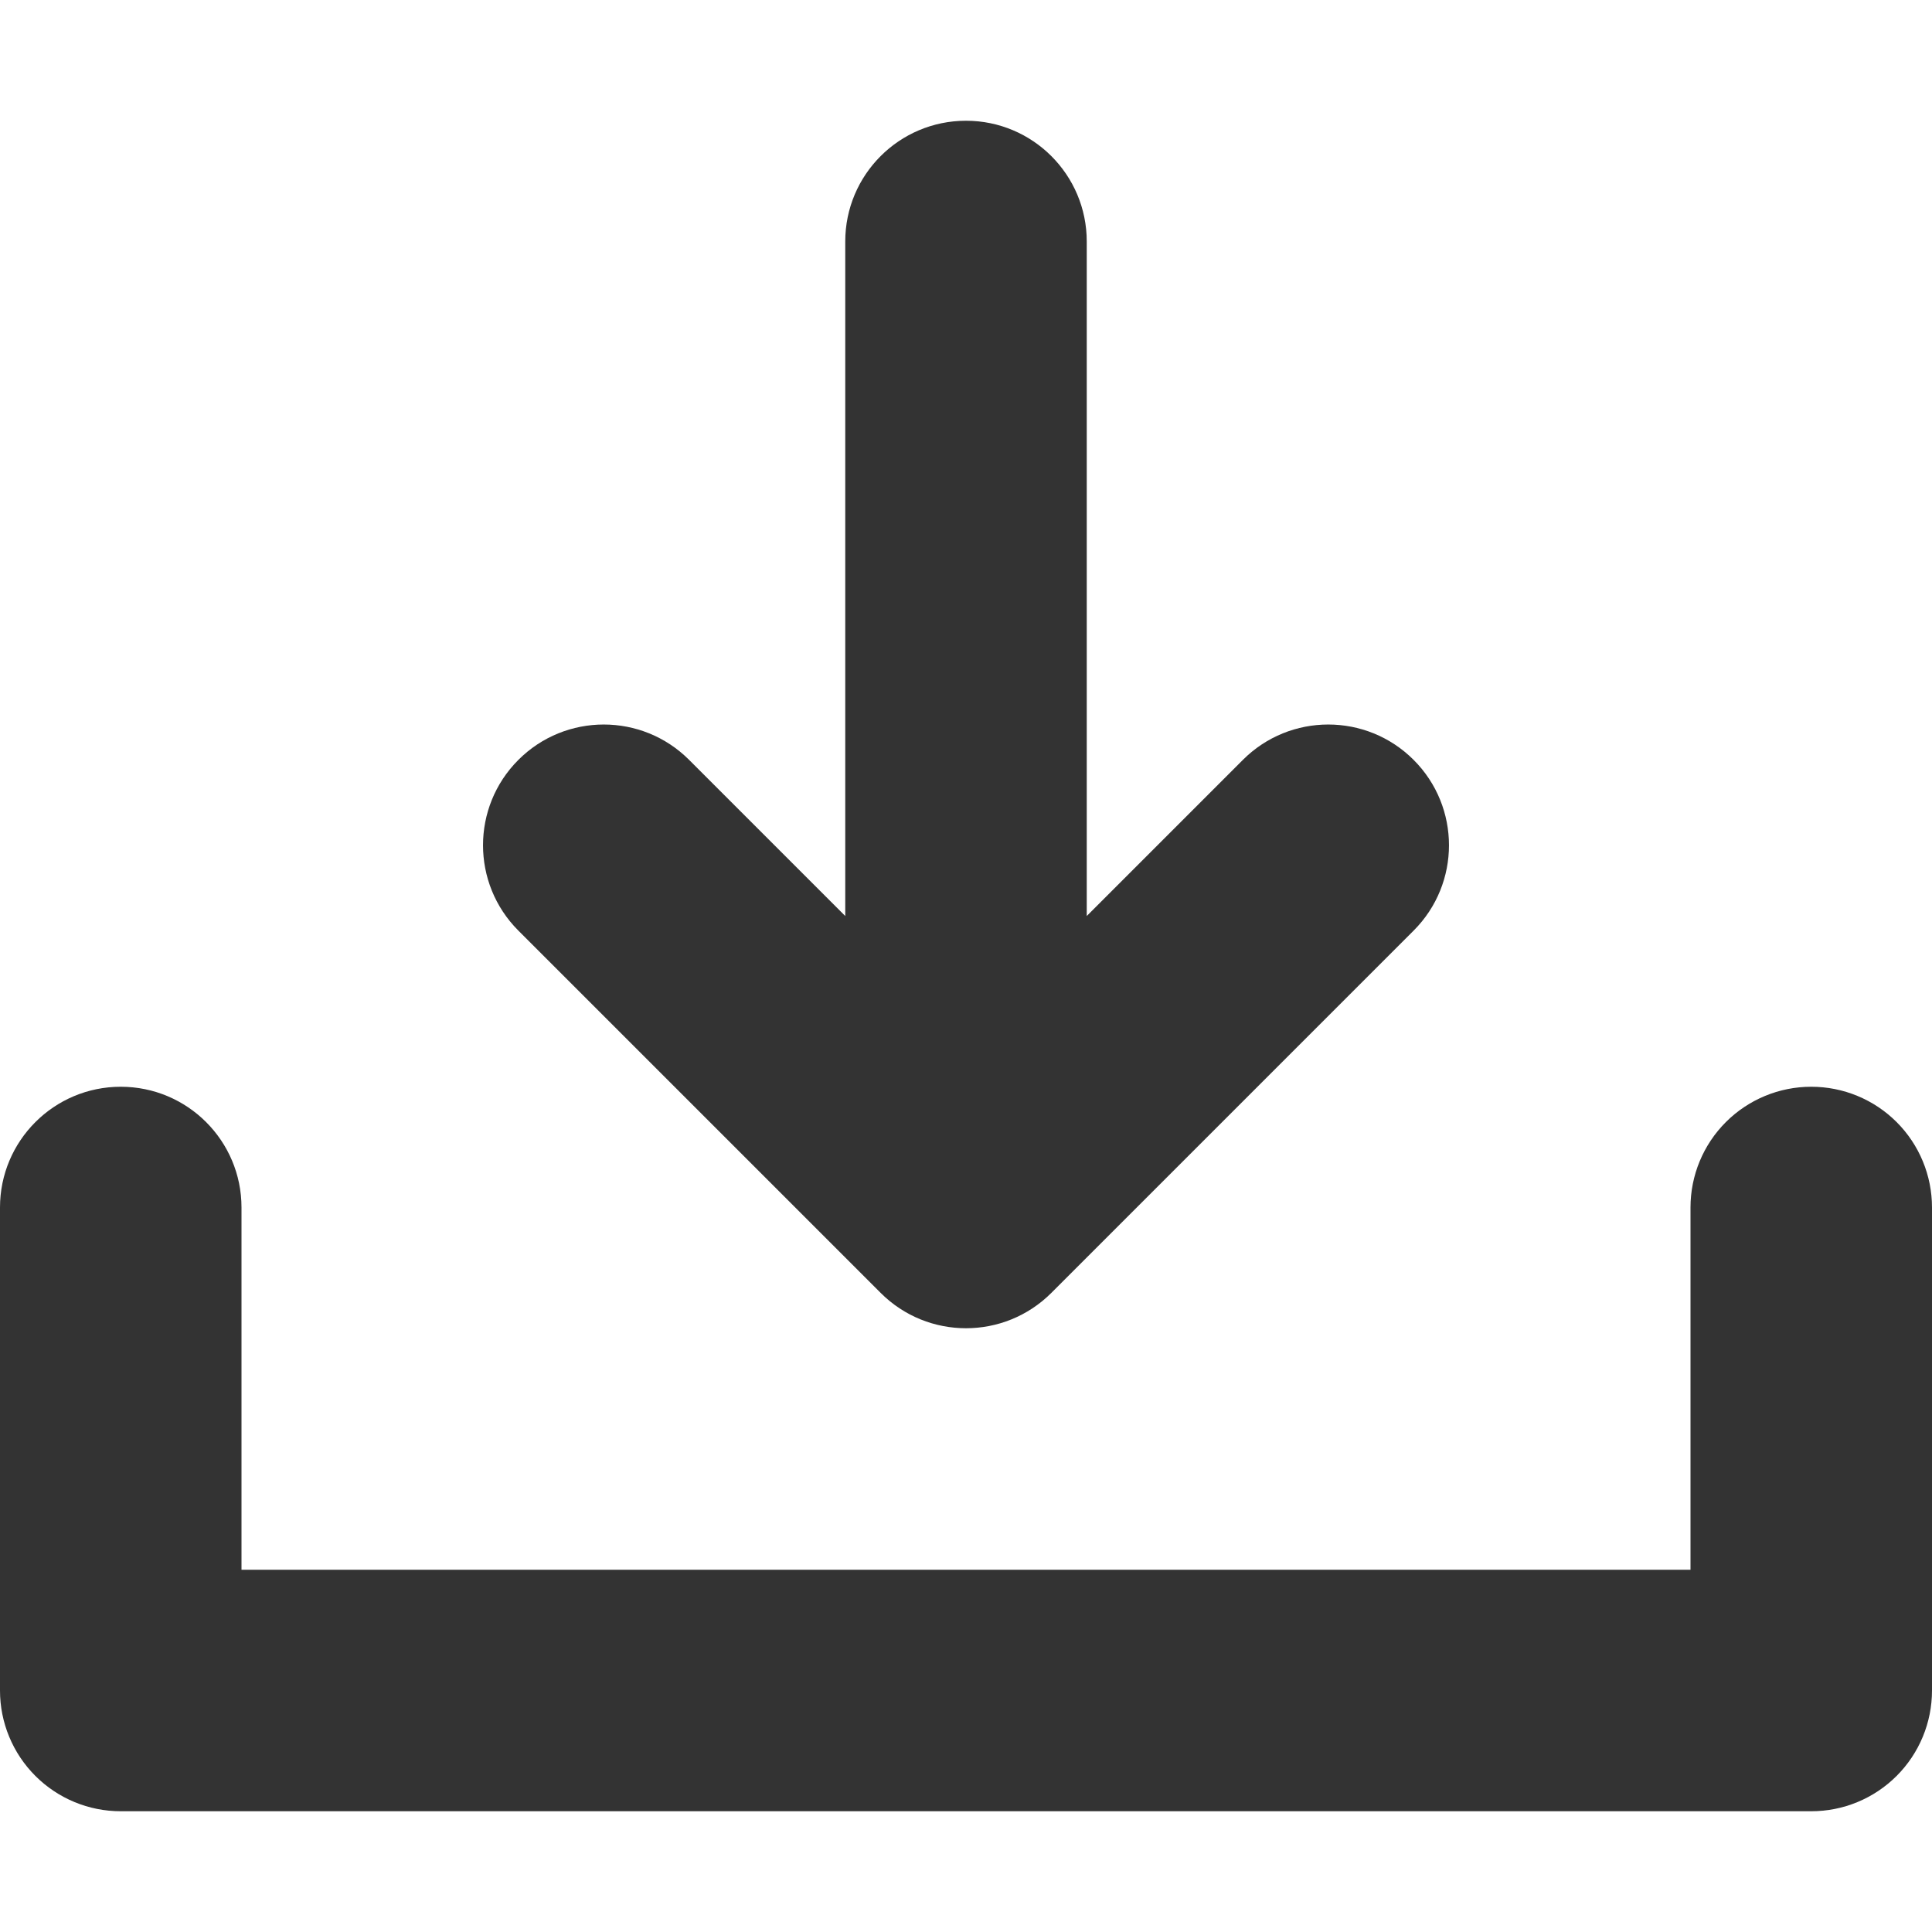
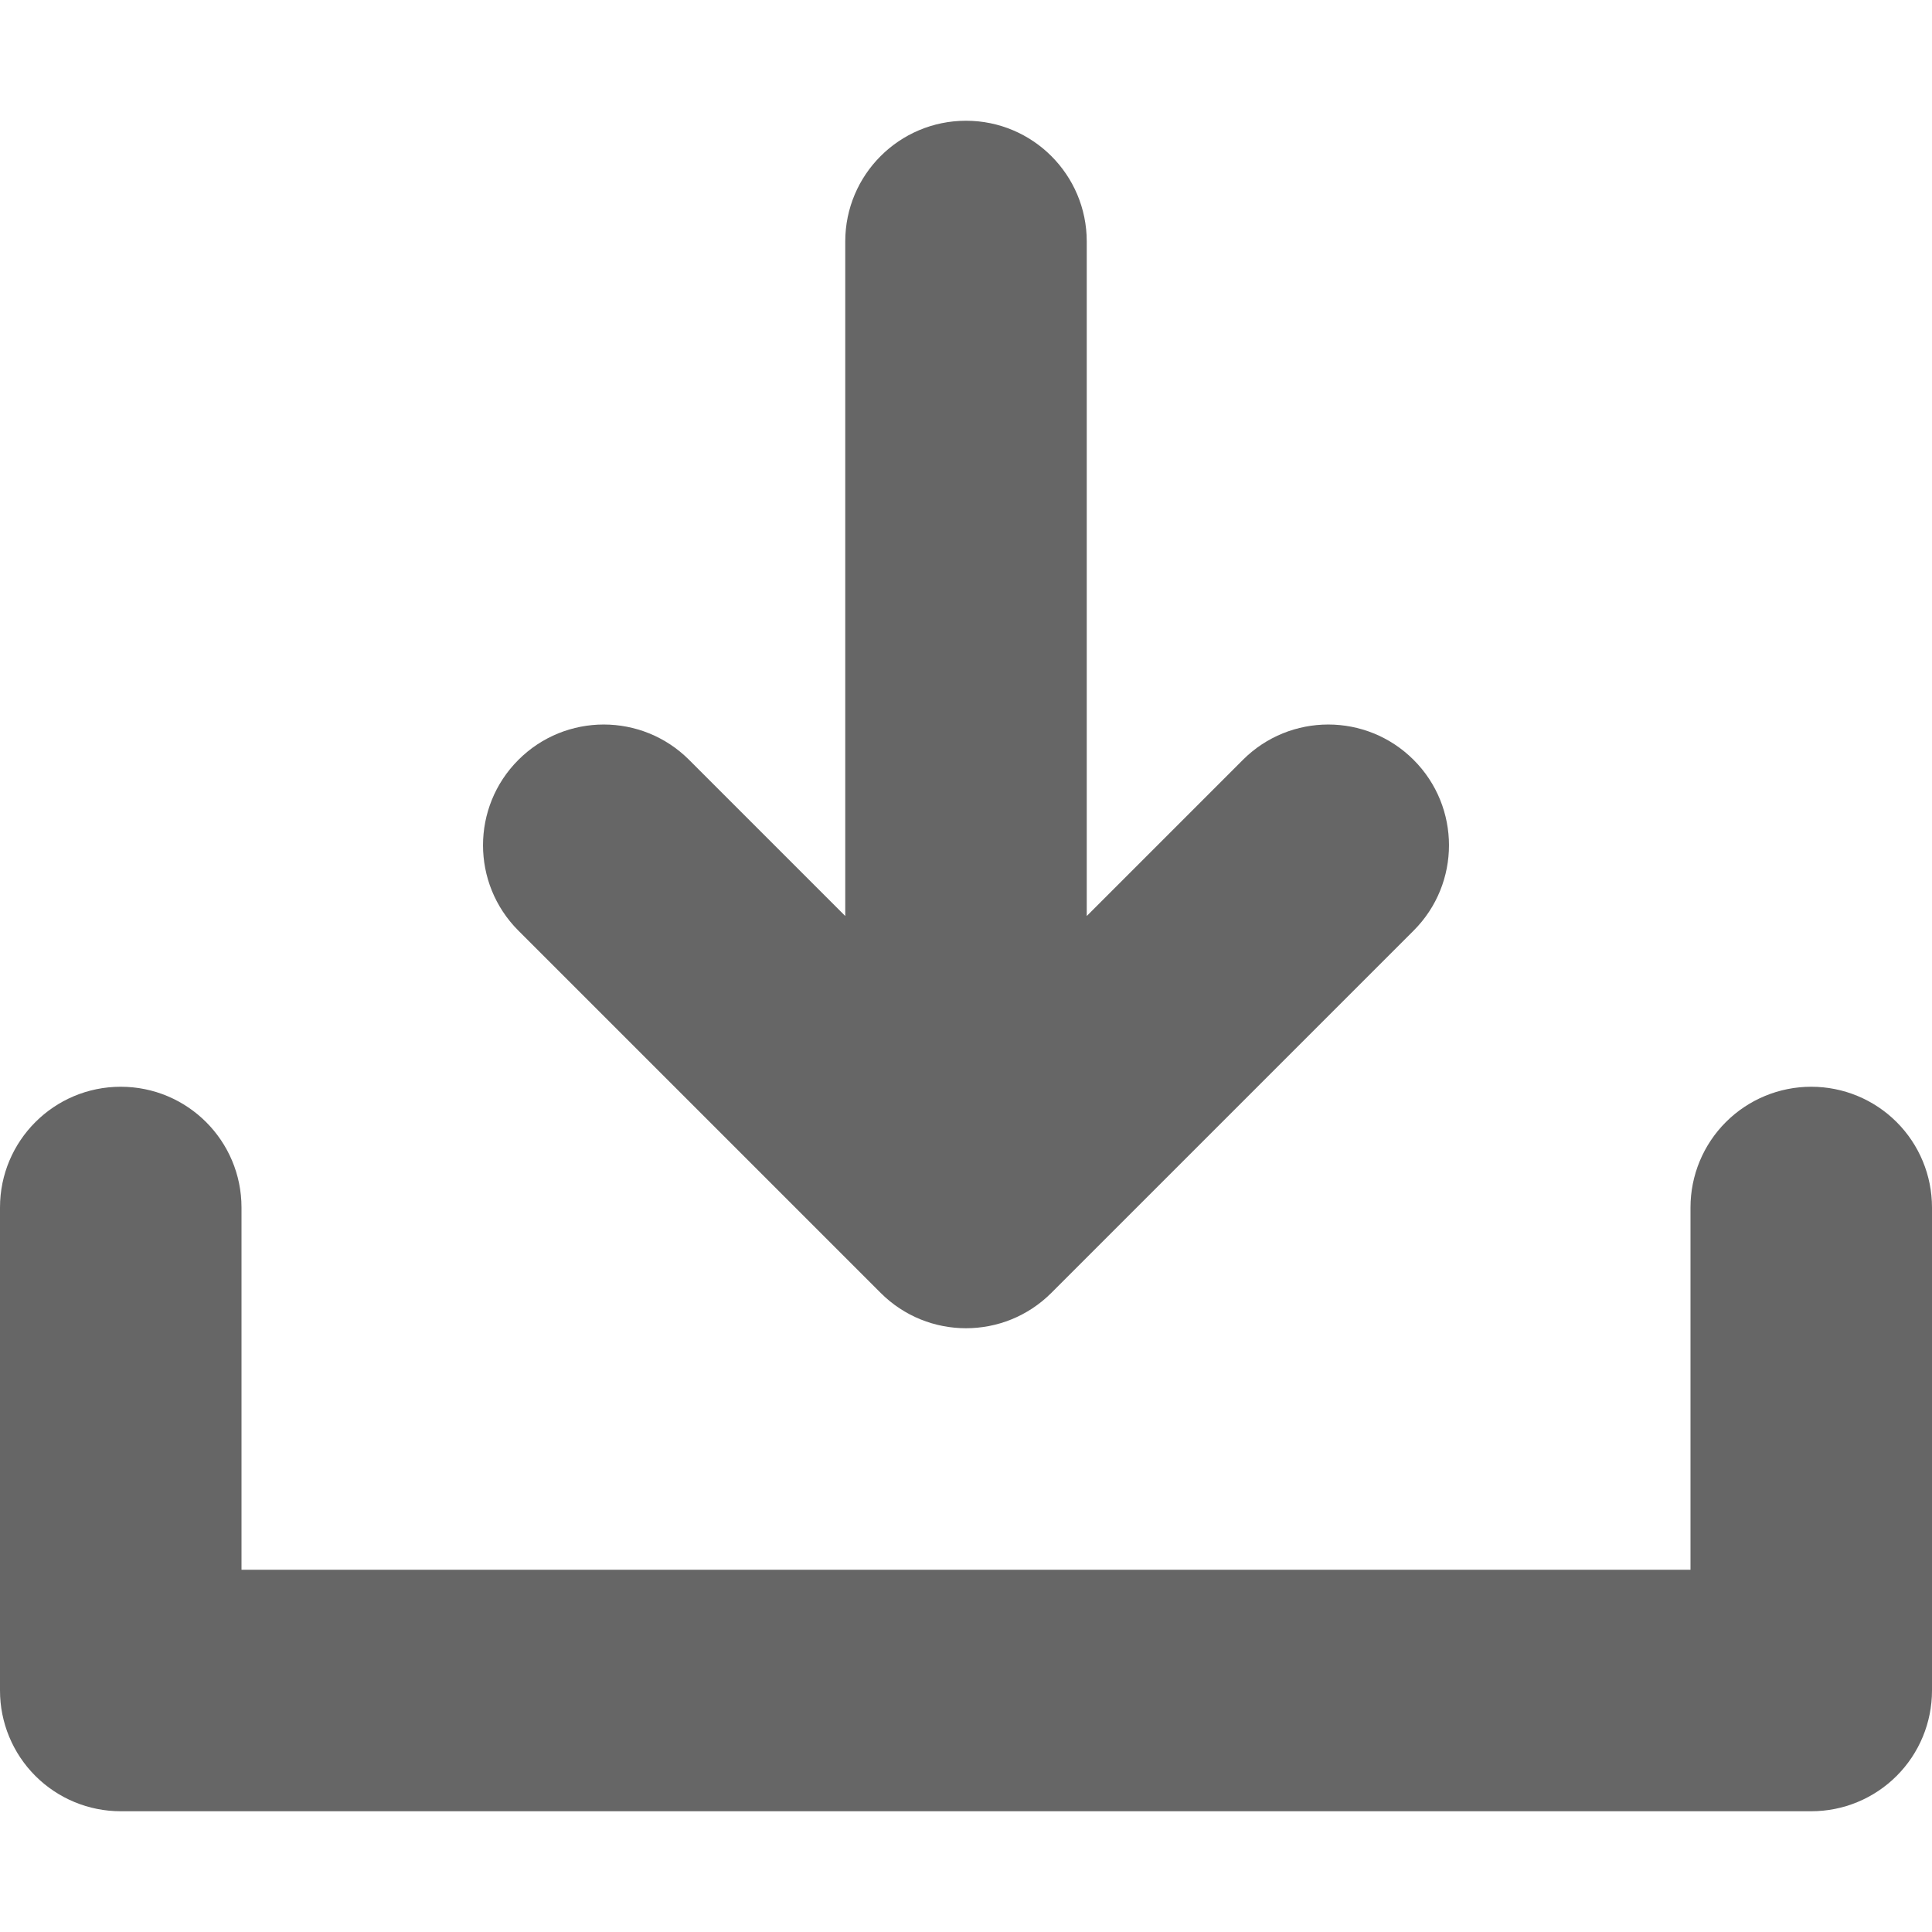
<svg xmlns="http://www.w3.org/2000/svg" viewBox="0 0 96 96">
-   <g fill="#333">
+   <g fill="#666">
    <path d="M90,54a5.997,5.997,0,0,0-6,6V78H12V60A6,6,0,0,0,0,60V84a5.997,5.997,0,0,0,6,6H90a5.997,5.997,0,0,0,6-6V60A5.997,5.997,0,0,0,90,54Z" />
    <path d="M43.758,64.242a5.998,5.998,0,0,0,8.484,0l18-18a5.999,5.999,0,0,0-8.484-8.484L54,45.516V12a6,6,0,0,0-12,0V45.516l-7.758-7.758a5.999,5.999,0,0,0-8.484,8.484Z" />
  </g>
</svg>
